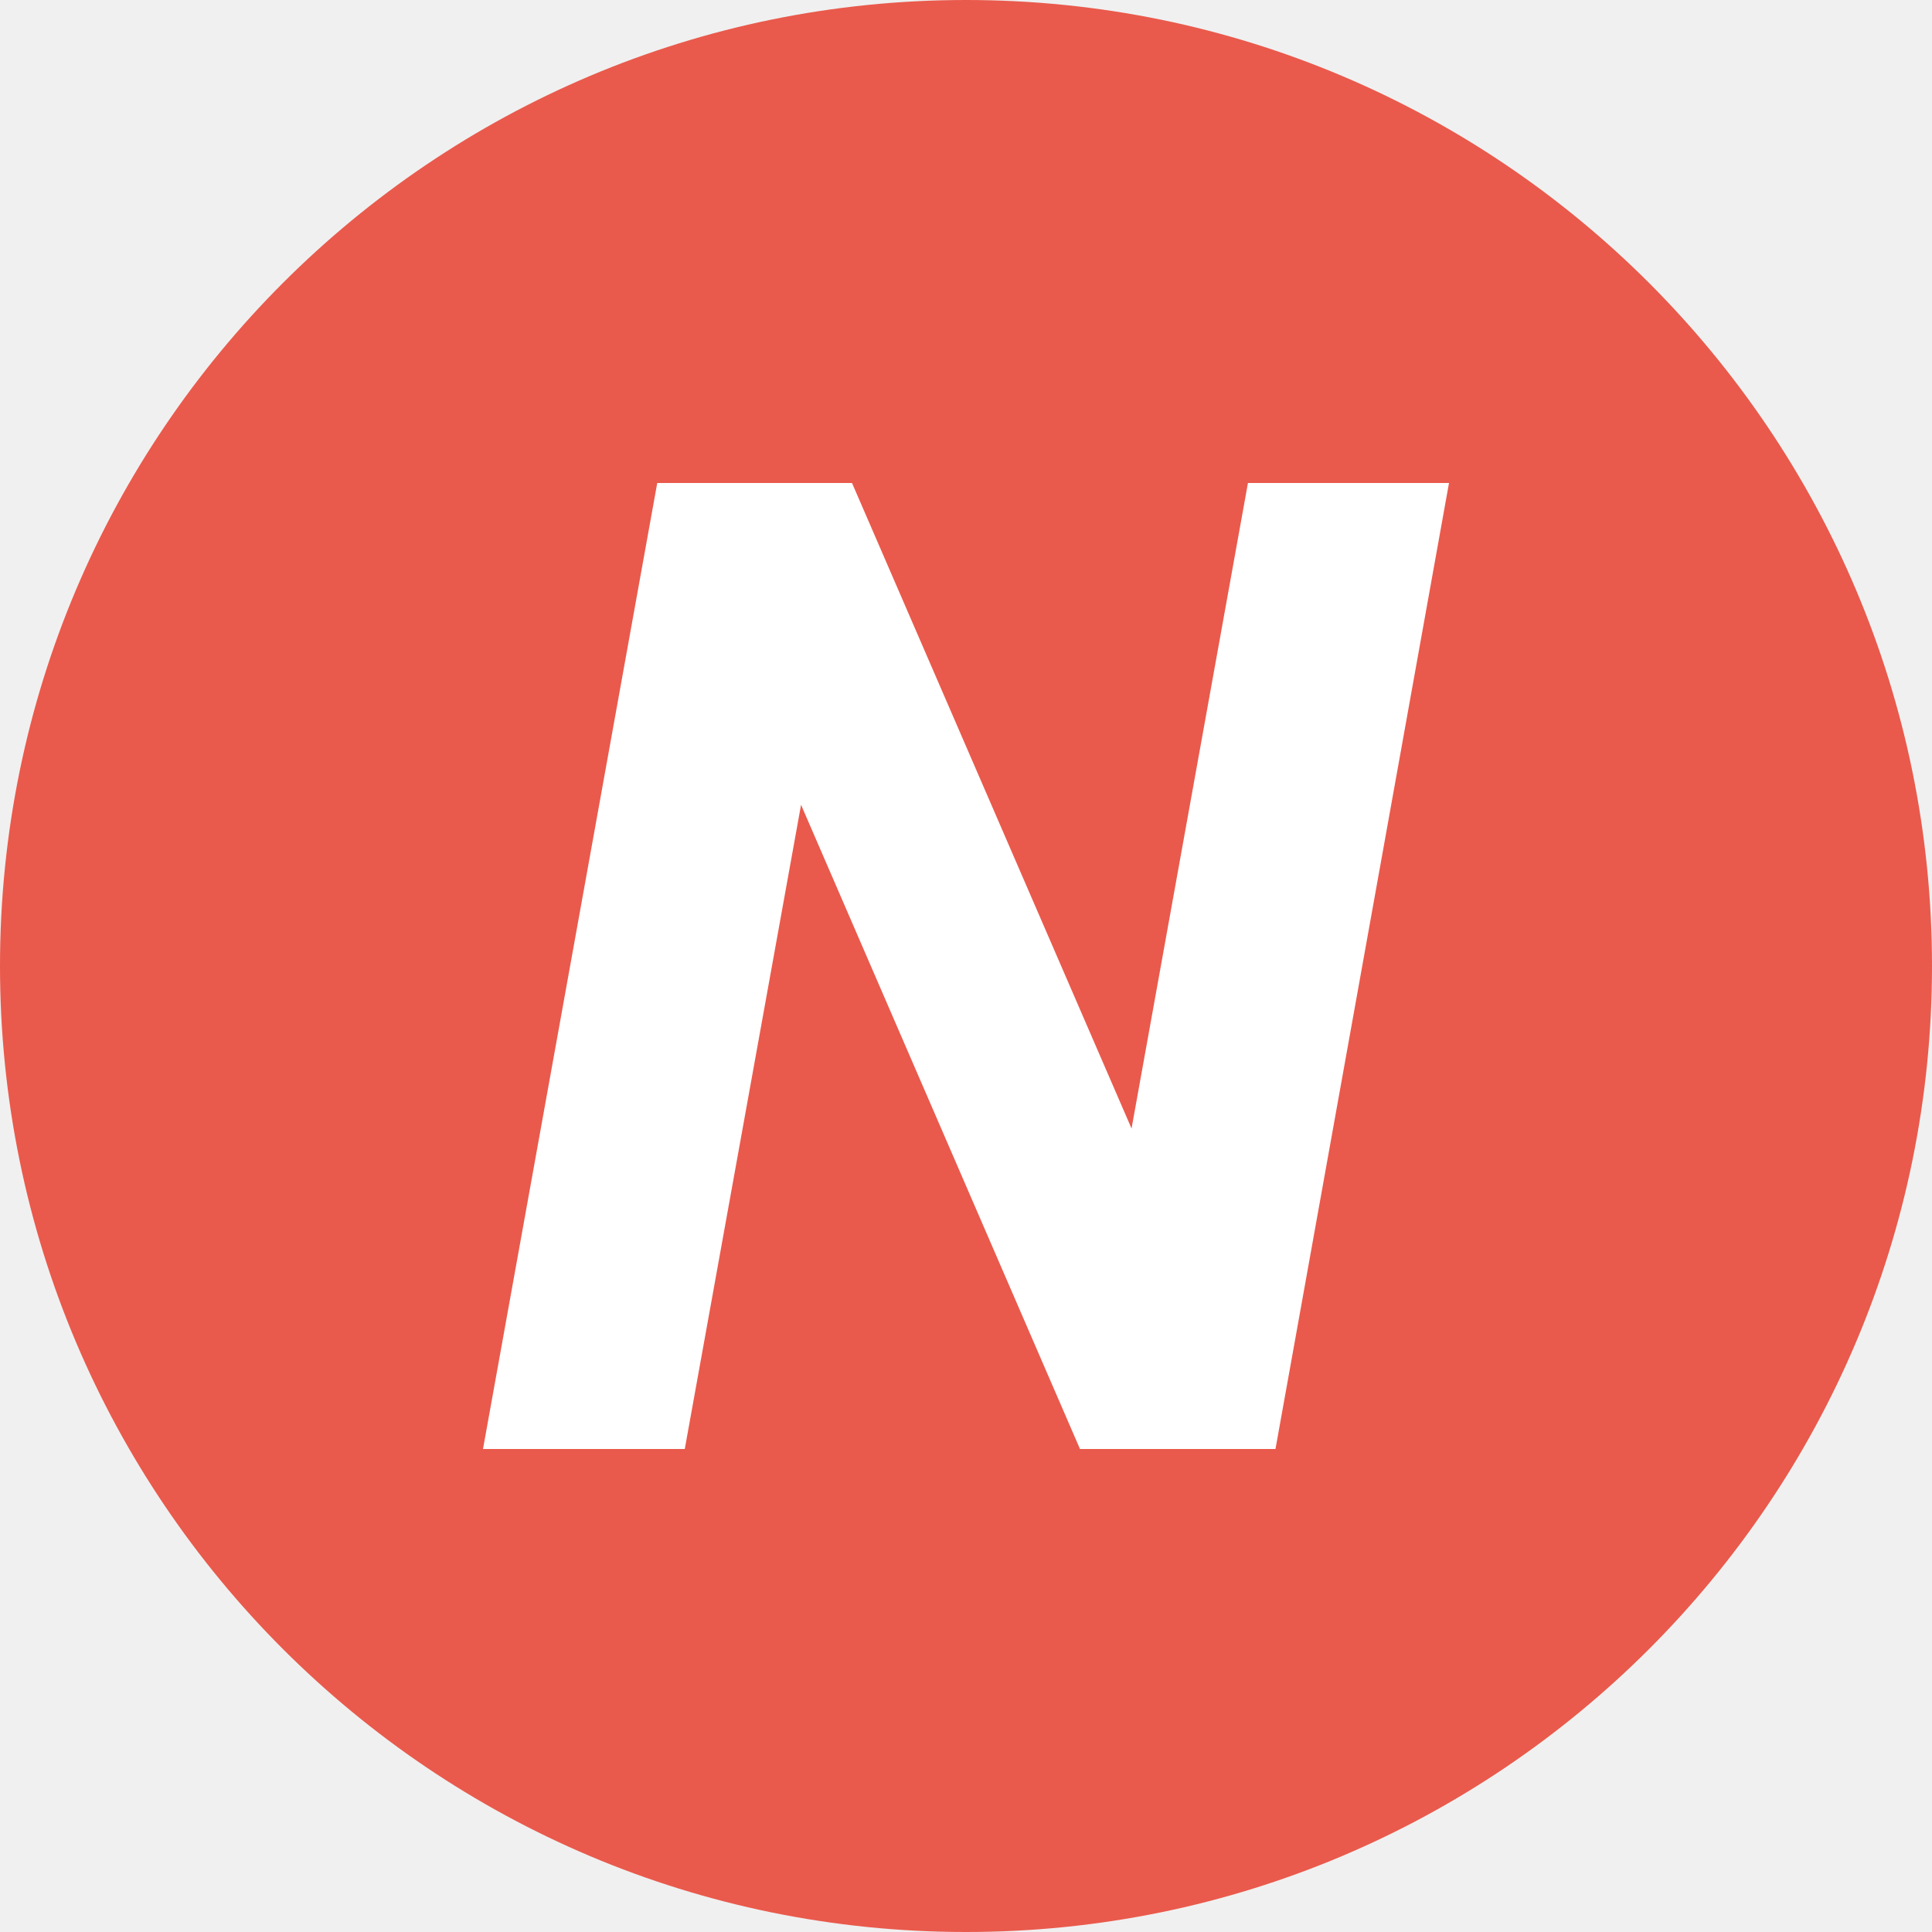
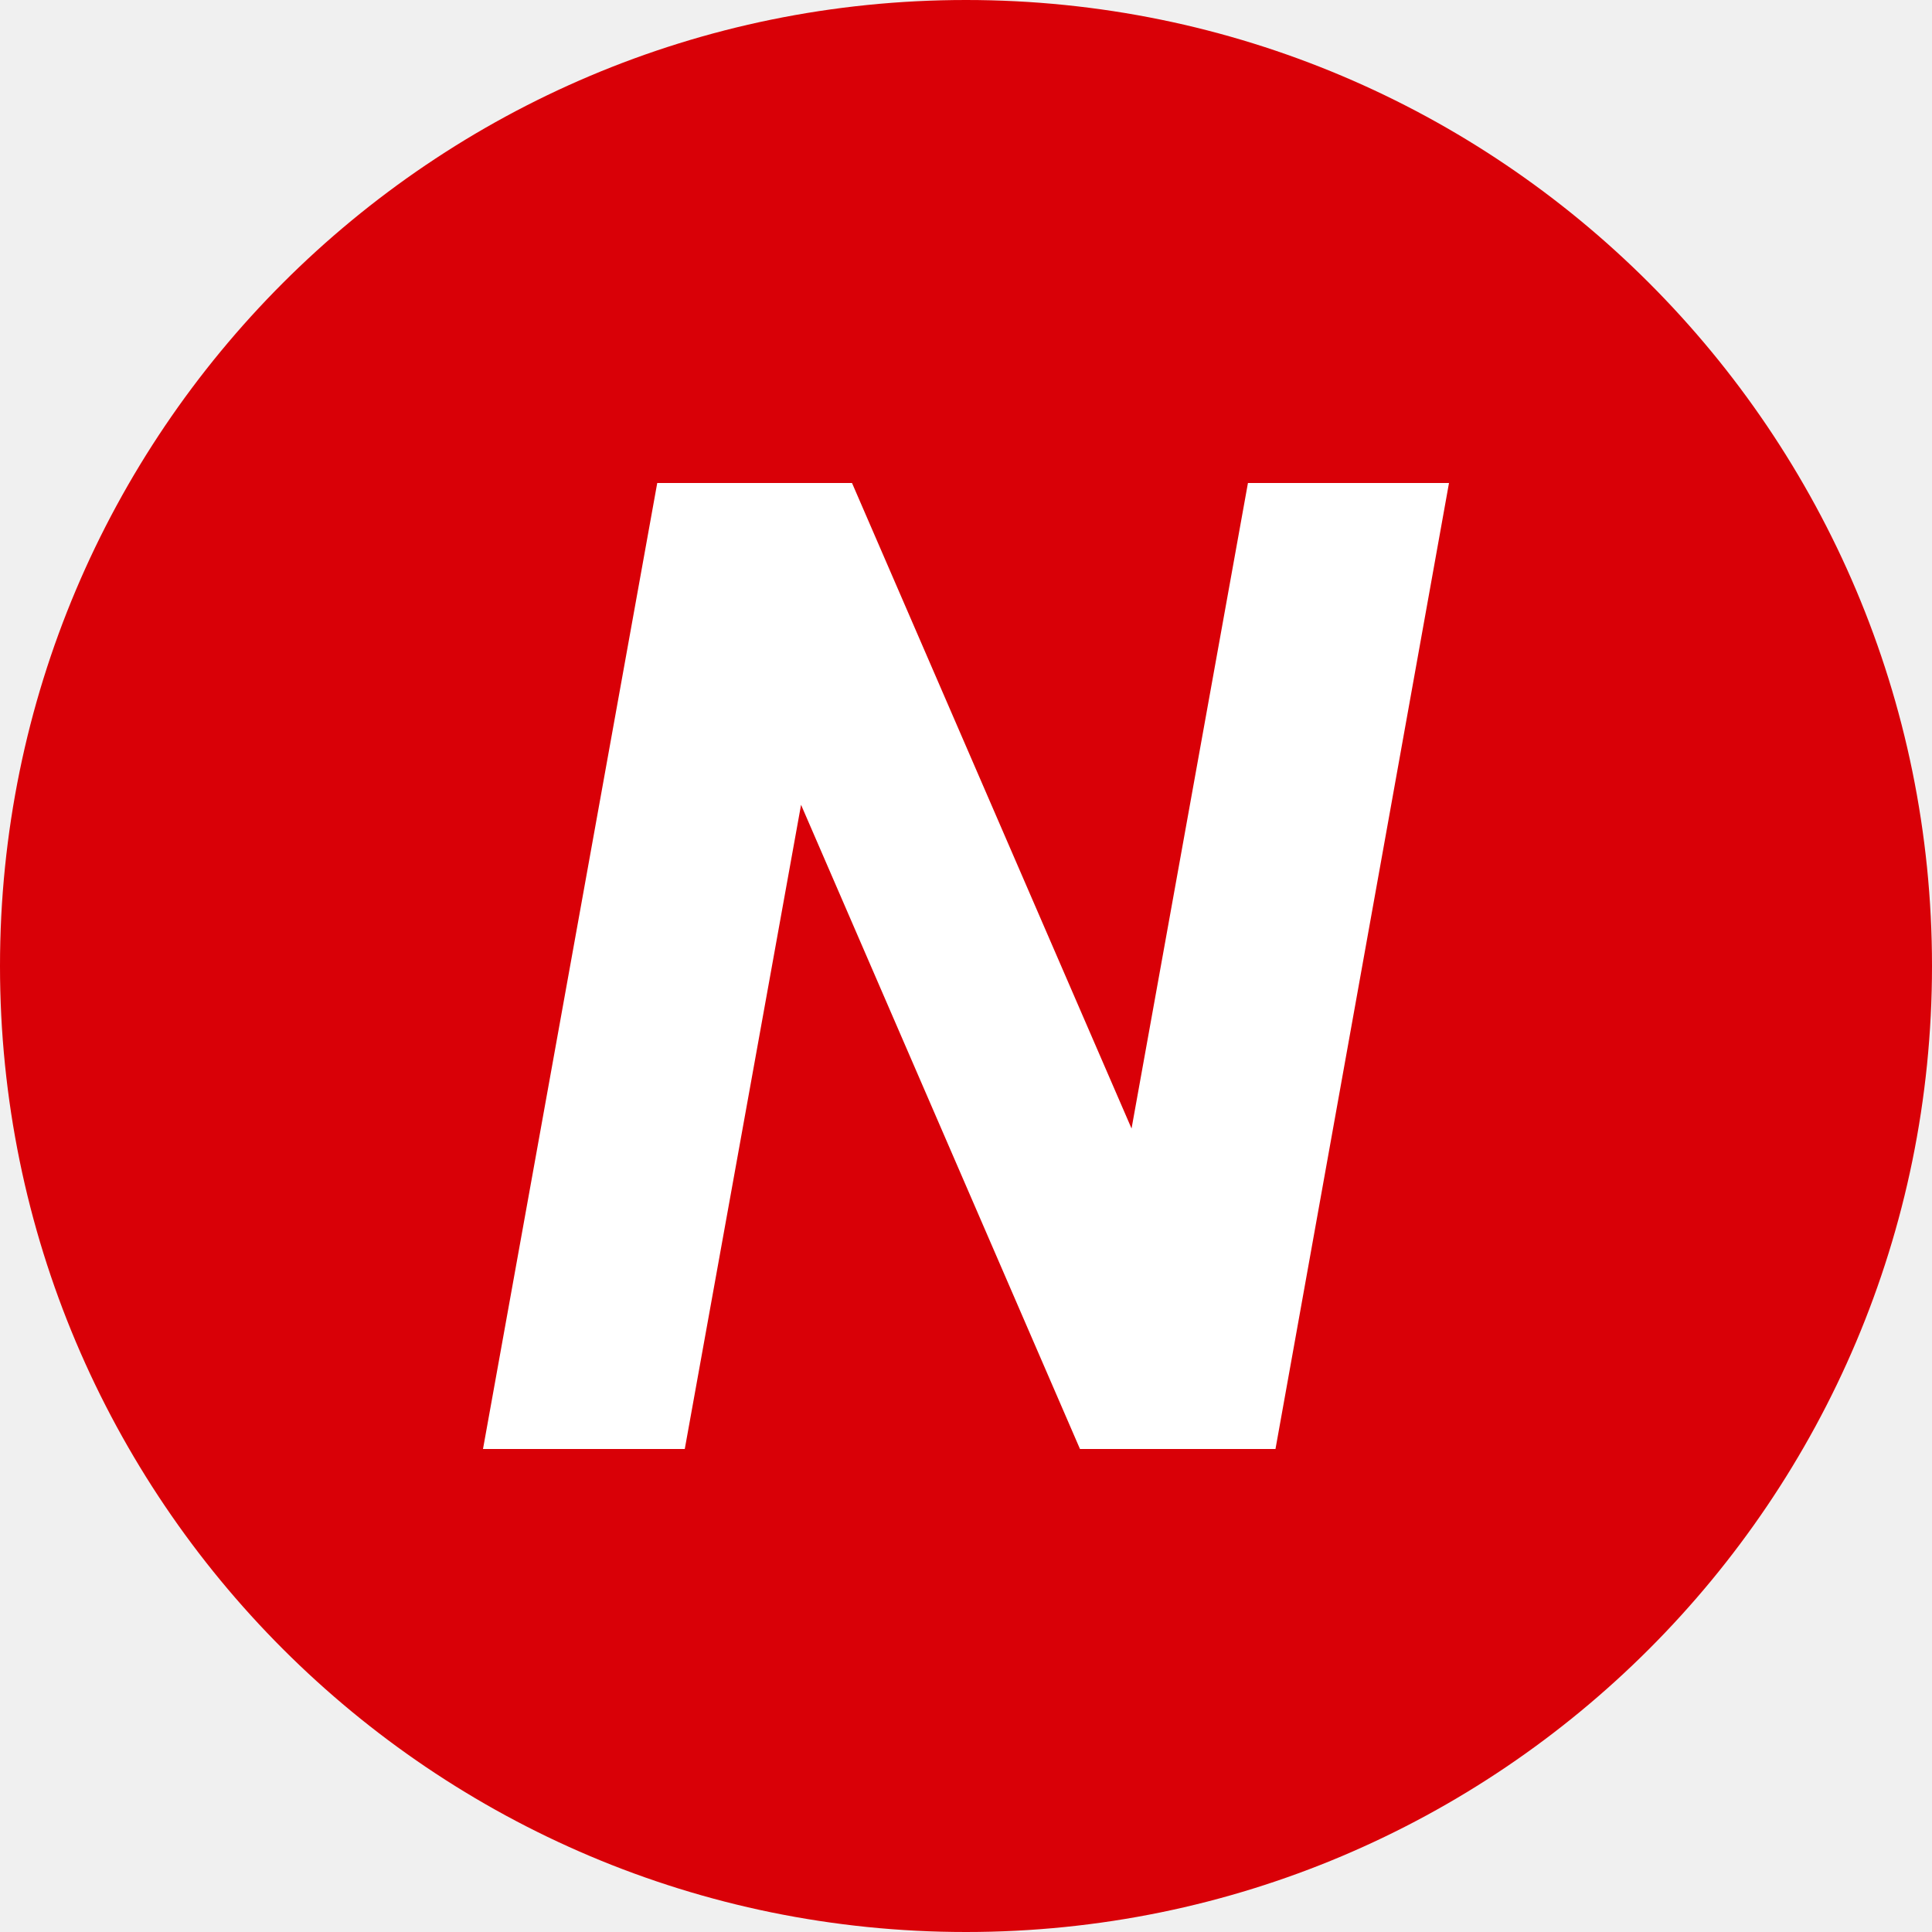
<svg xmlns="http://www.w3.org/2000/svg" width="16" height="16" viewBox="0 0 16 16" fill="none">
-   <circle cx="8" cy="8" r="8" fill="#E95A4C" />
+   <circle cx="8" cy="8" r="8" fill="#D90007" />
  <path d="M10.563 12H8.944L6.634 6.665L5.671 12H4L5.443 4H7.056L9.371 9.346L10.335 4H12L10.563 12Z" fill="white" />
</svg>
